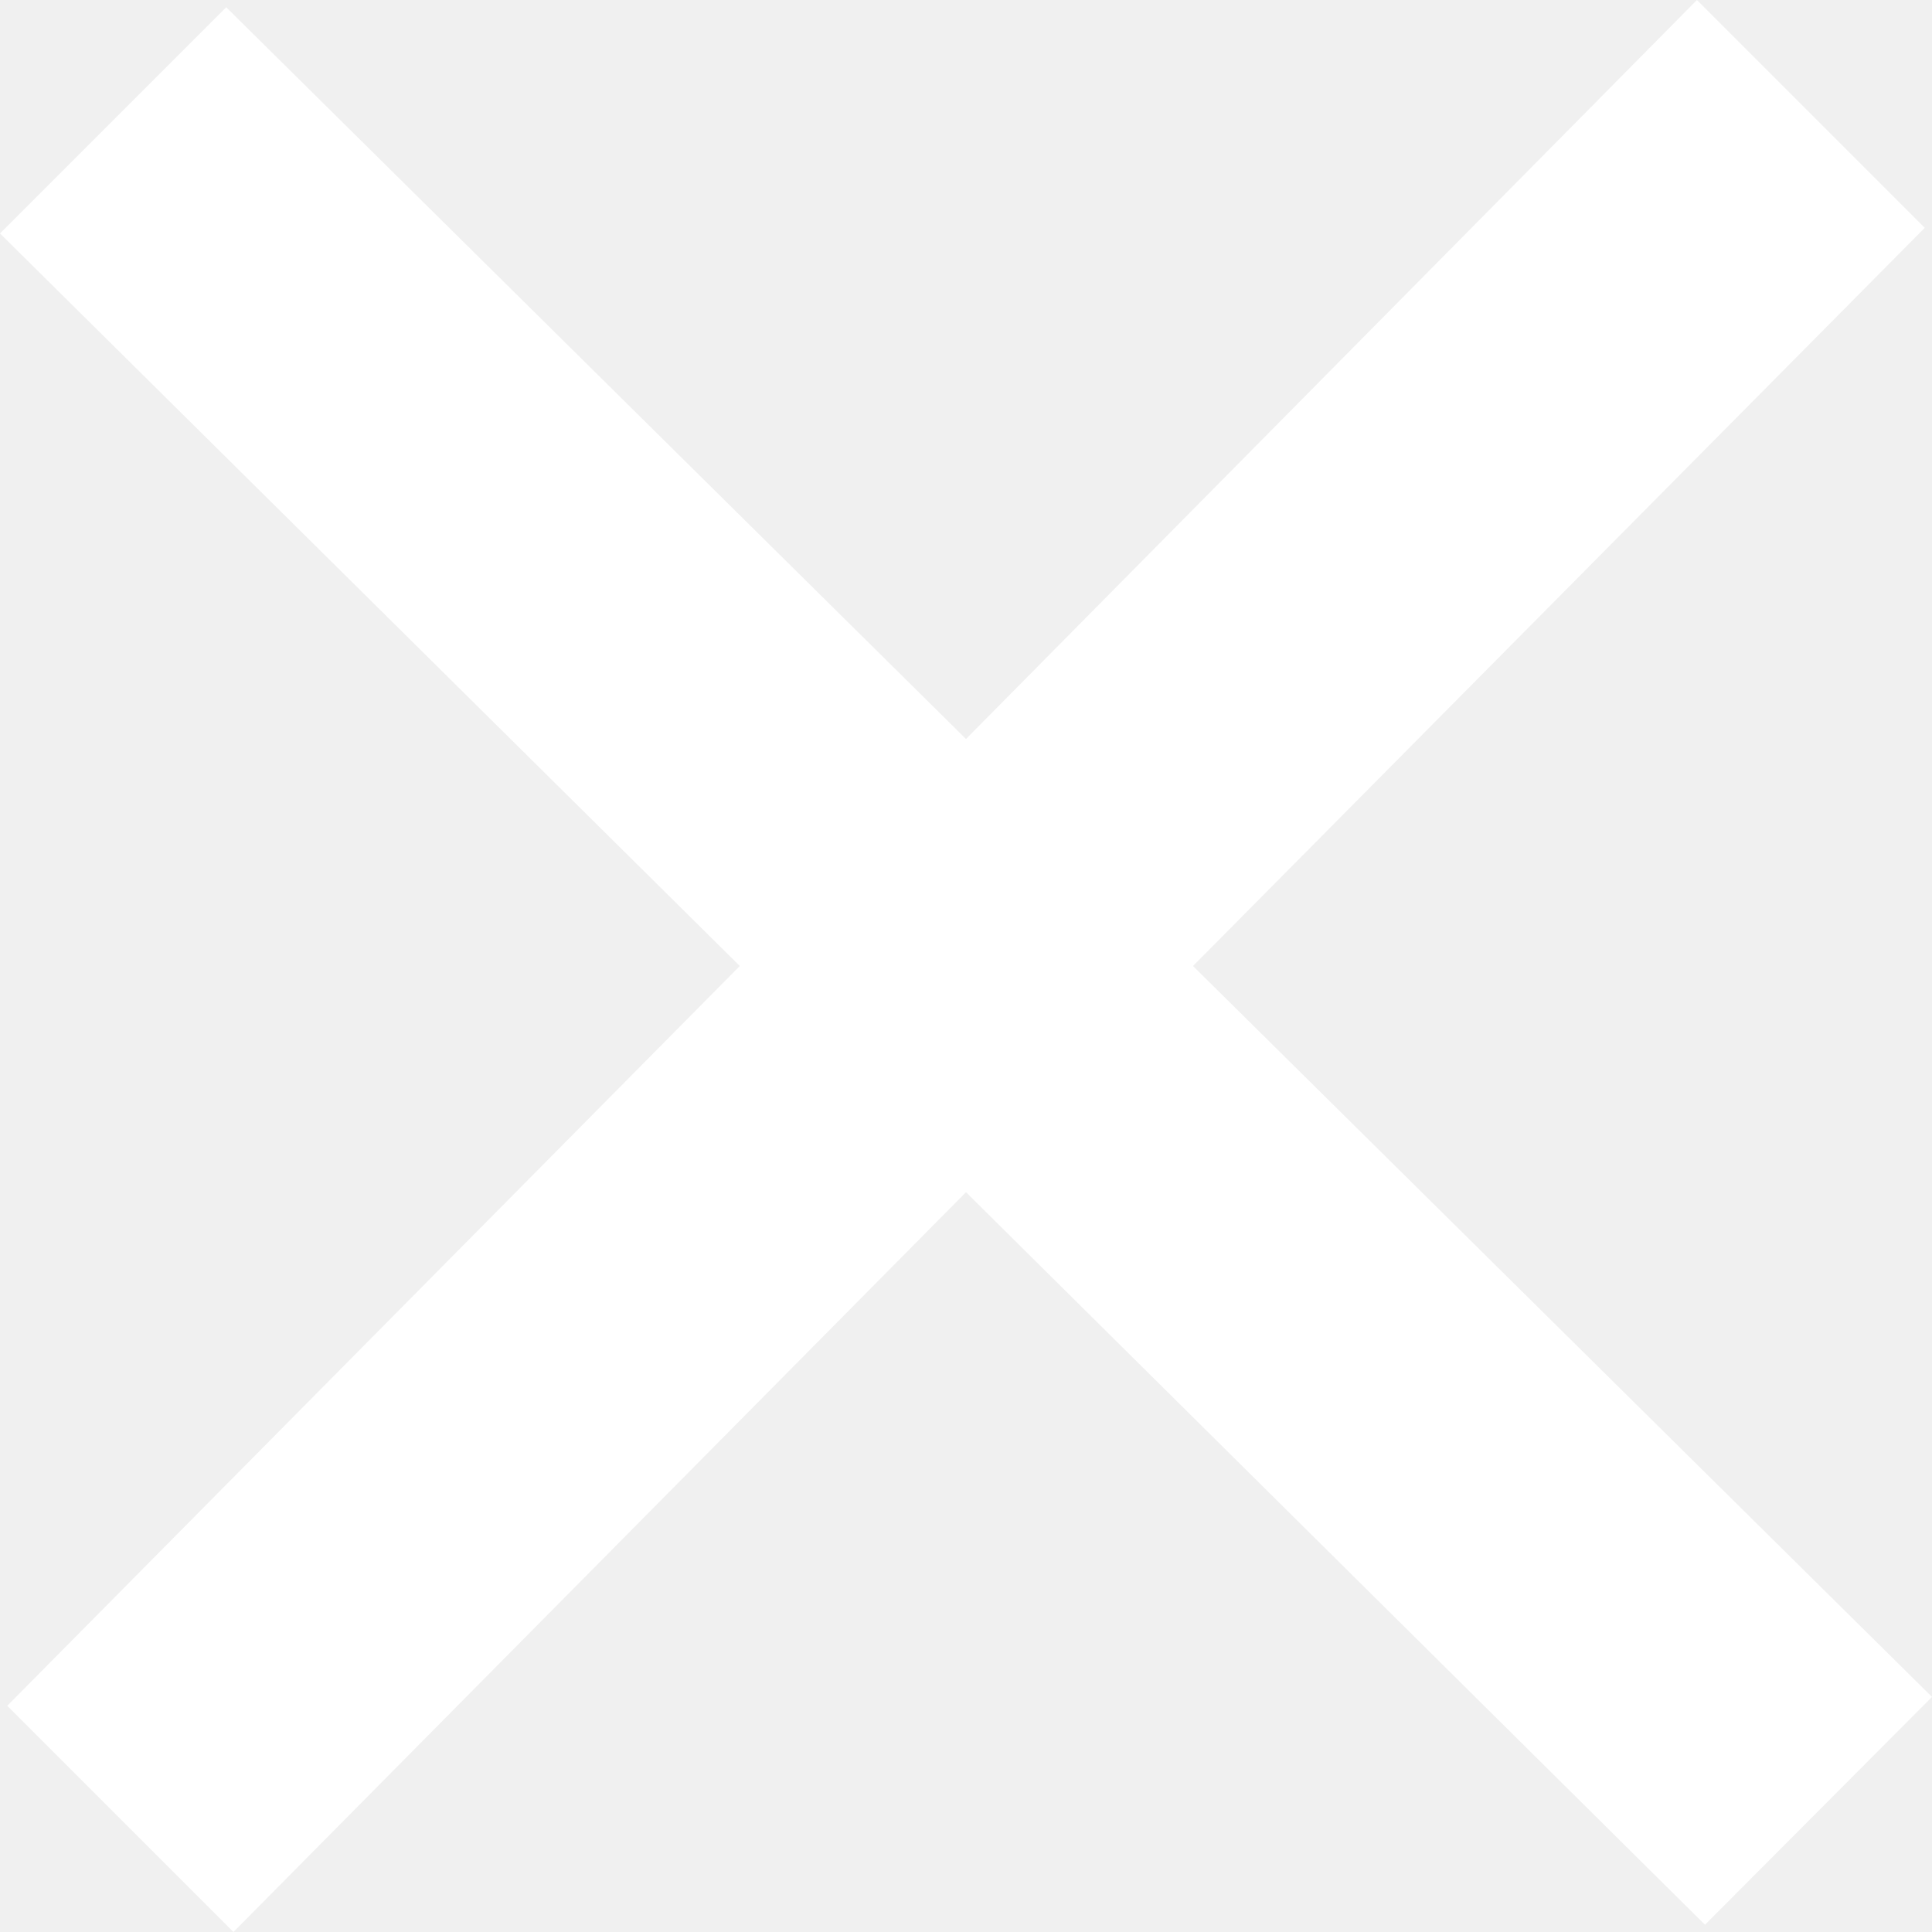
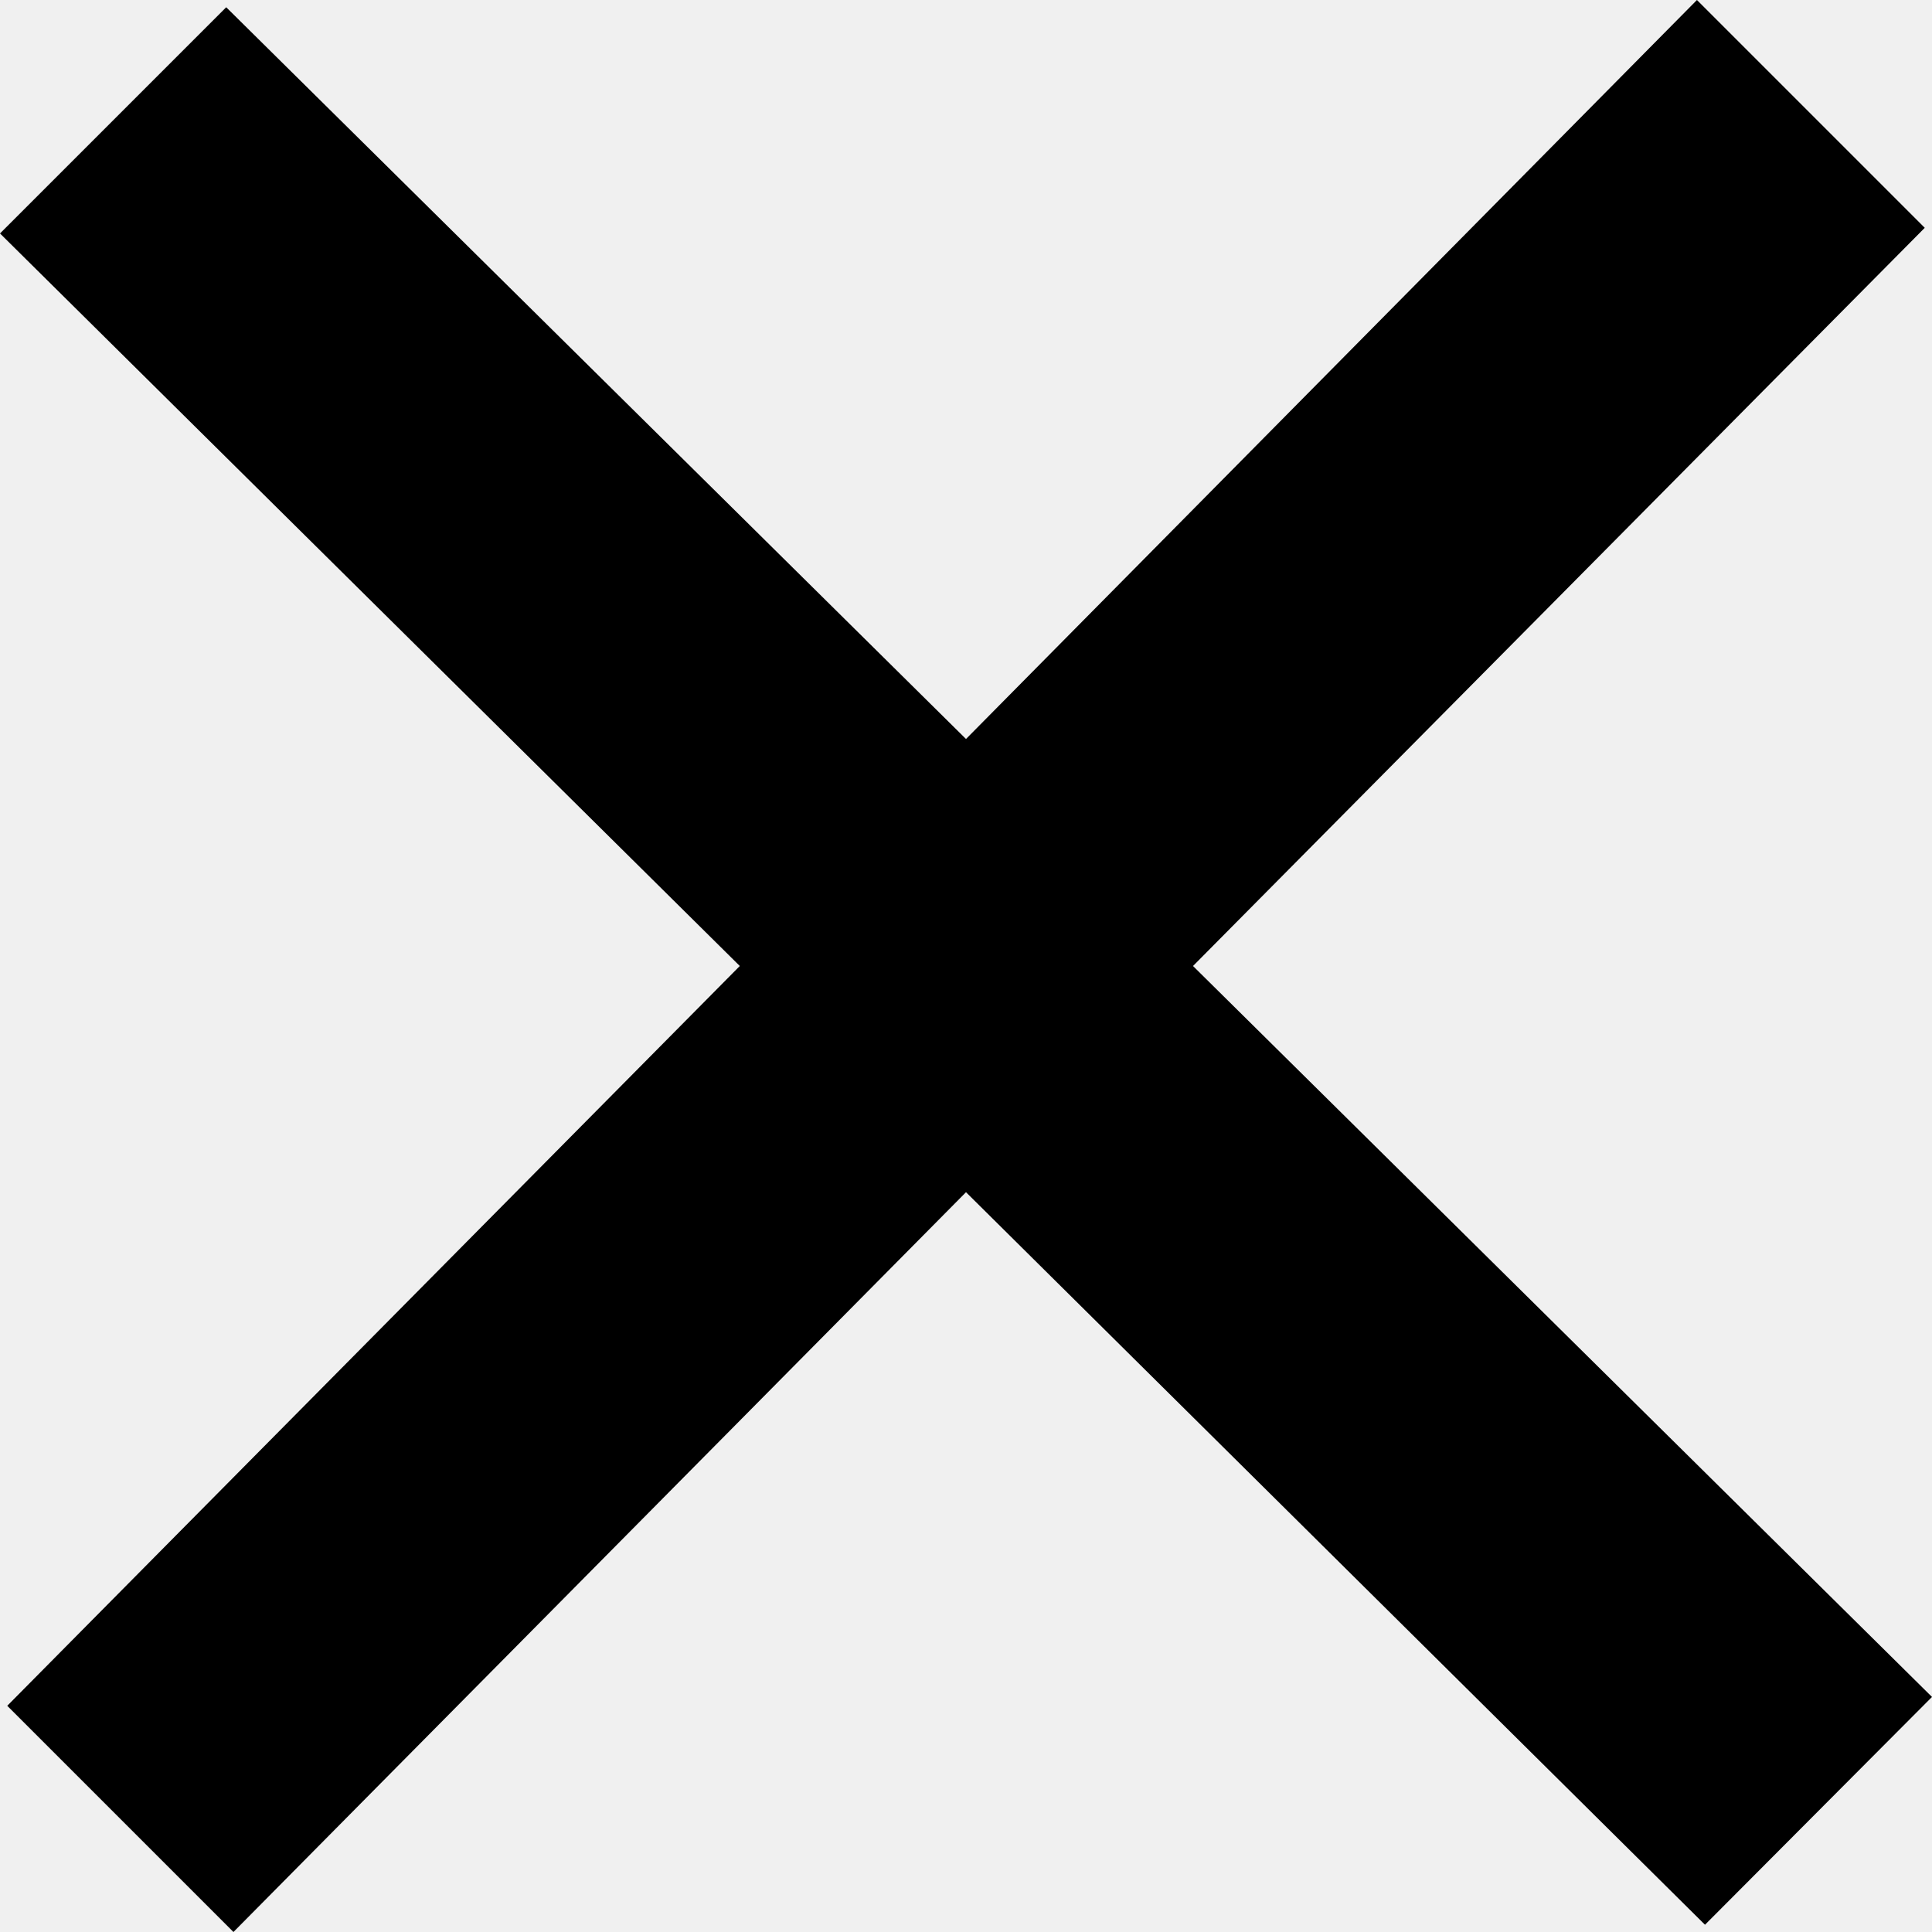
<svg xmlns="http://www.w3.org/2000/svg" viewBox="0 0 24 24">
-   <defs>
-     <style>.cls-1{fill:#fff;}</style>
-   </defs>
  <g id="Layer_2" data-name="Layer 2">
    <g id="Layer_1-2" data-name="Layer 1">
-       <path class="cls-1" d="M24,21.08,14.82,12l9.09-9.17L21.08,0,12,9.18,2.81.09,0,2.9,9.19,12,.09,21.19,2.9,24,12,14.81l9.18,9.1Z" />
+       <path d="M24,21.08,14.82,12l9.09-9.17L21.08,0,12,9.18,2.81.09,0,2.9,9.19,12,.09,21.19,2.9,24,12,14.81l9.18,9.1Z" />
    </g>
  </g>
</svg>
